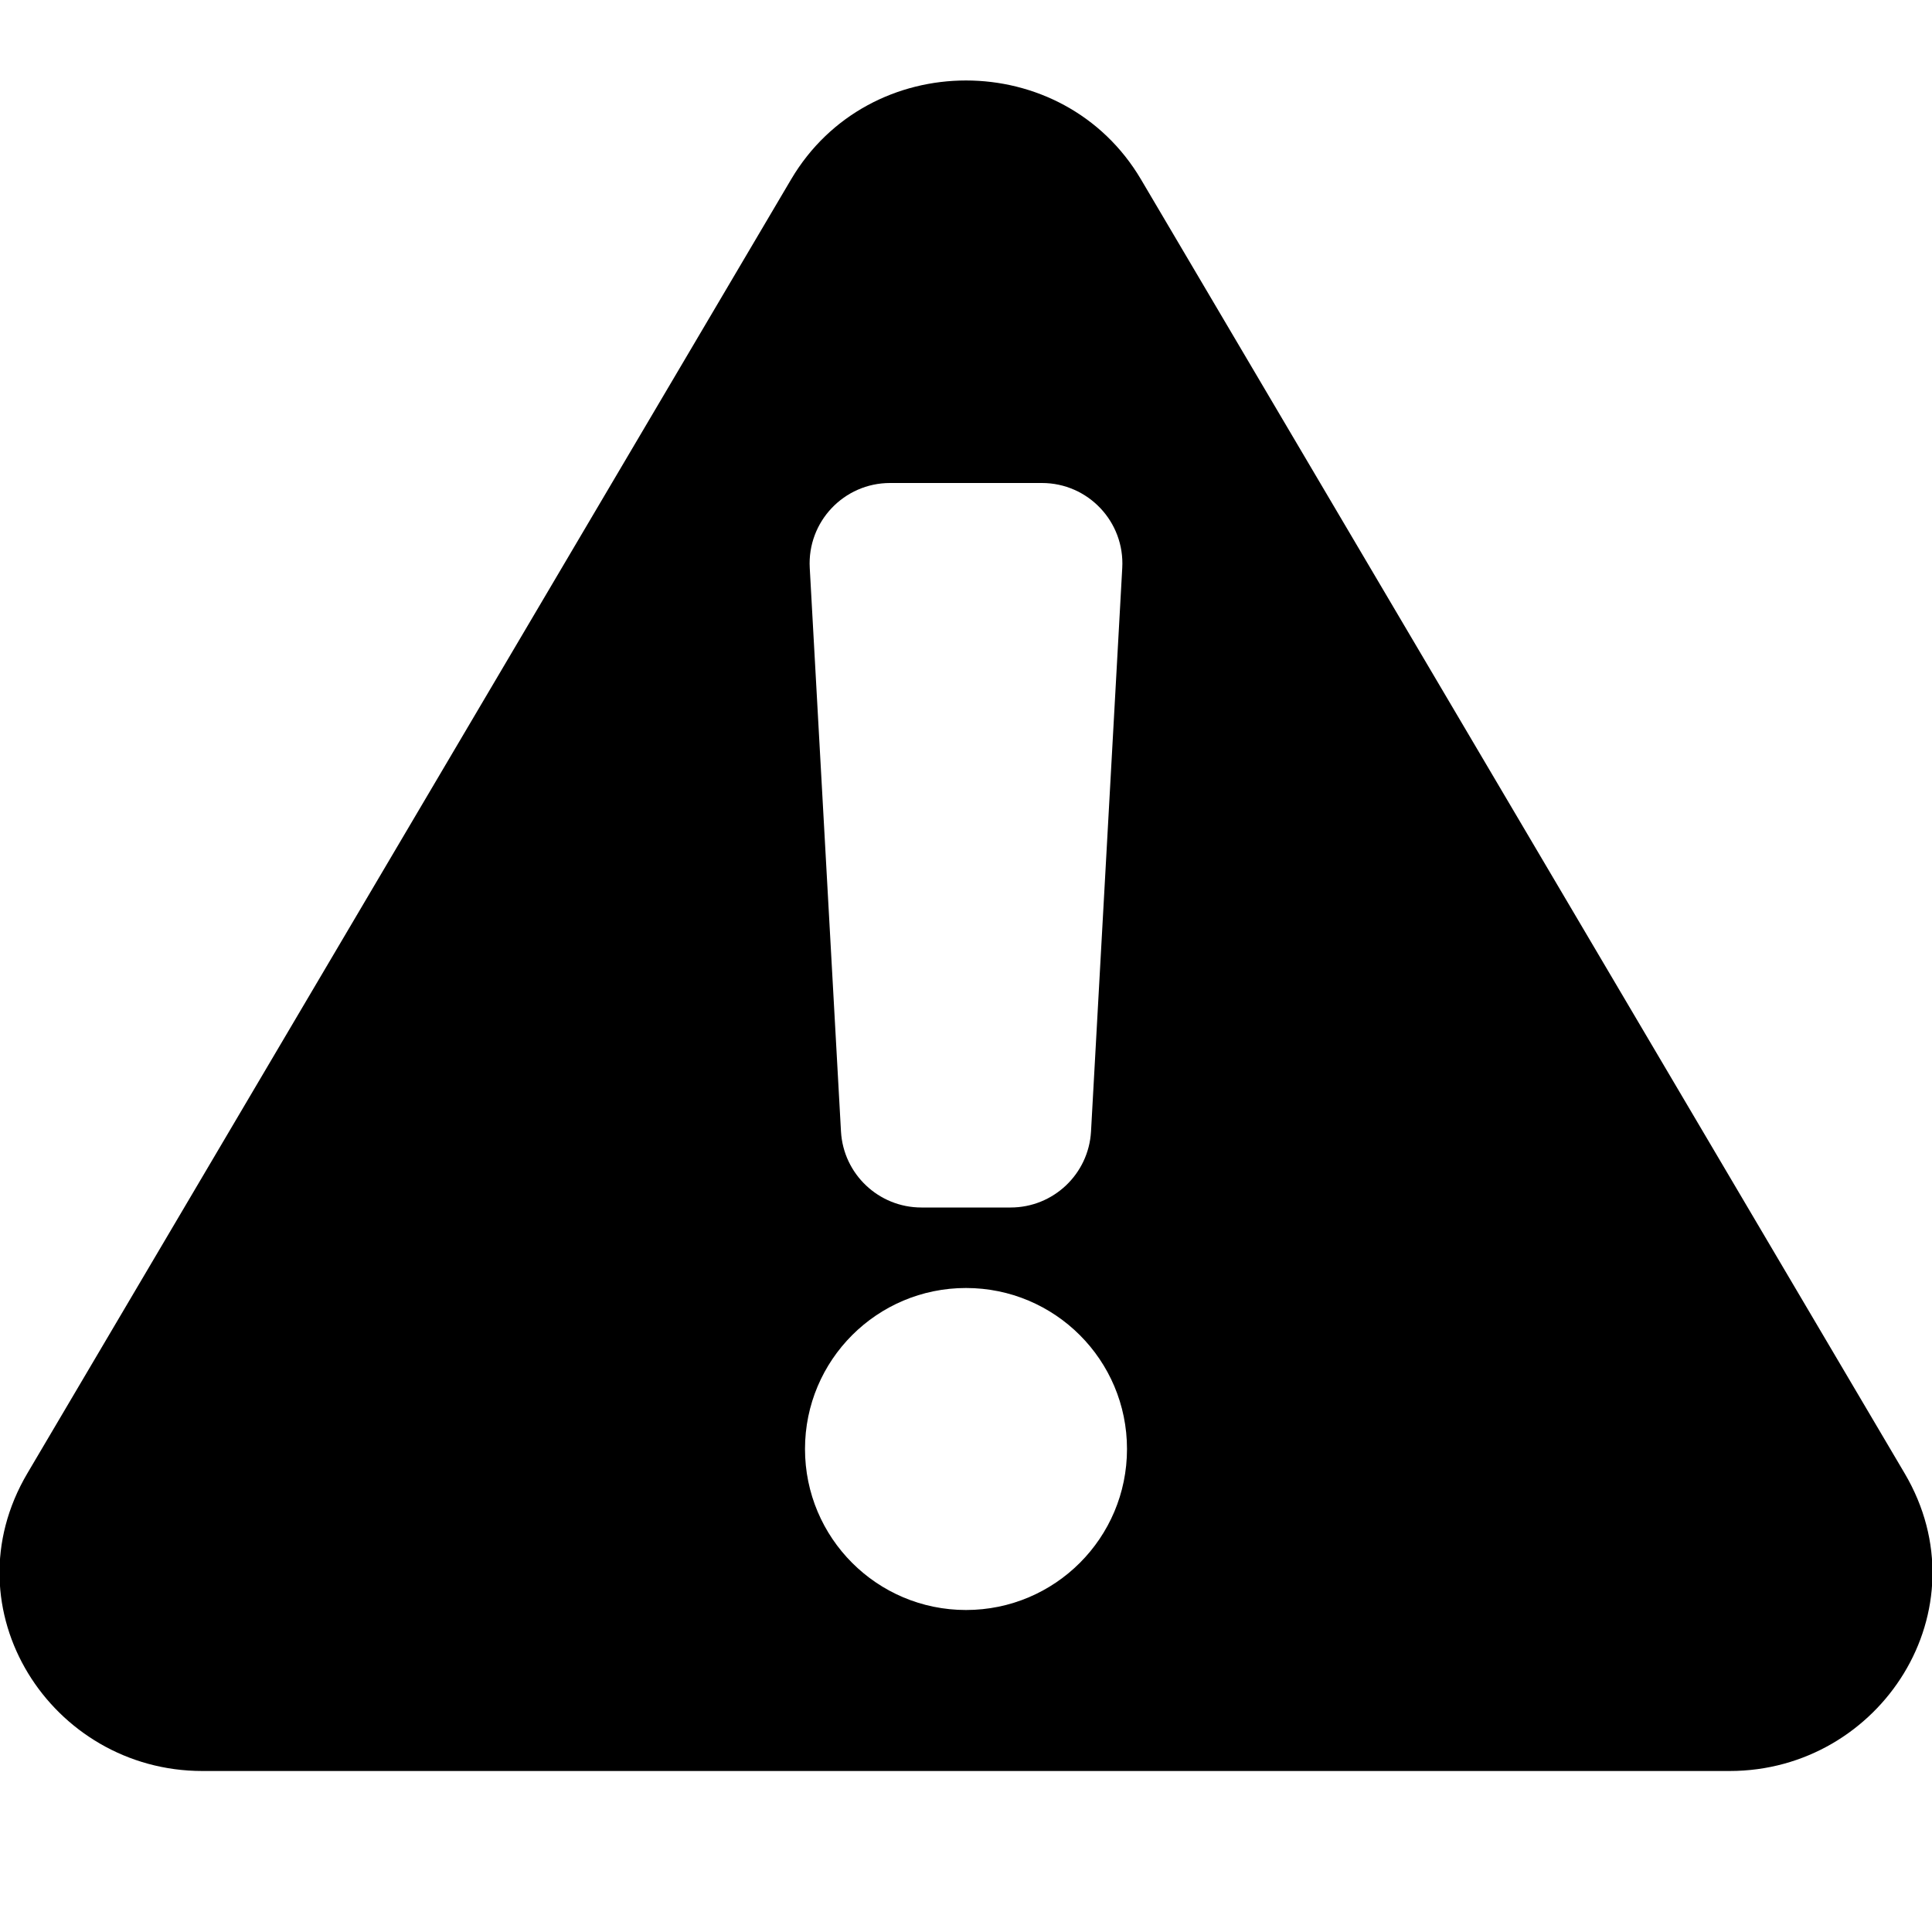
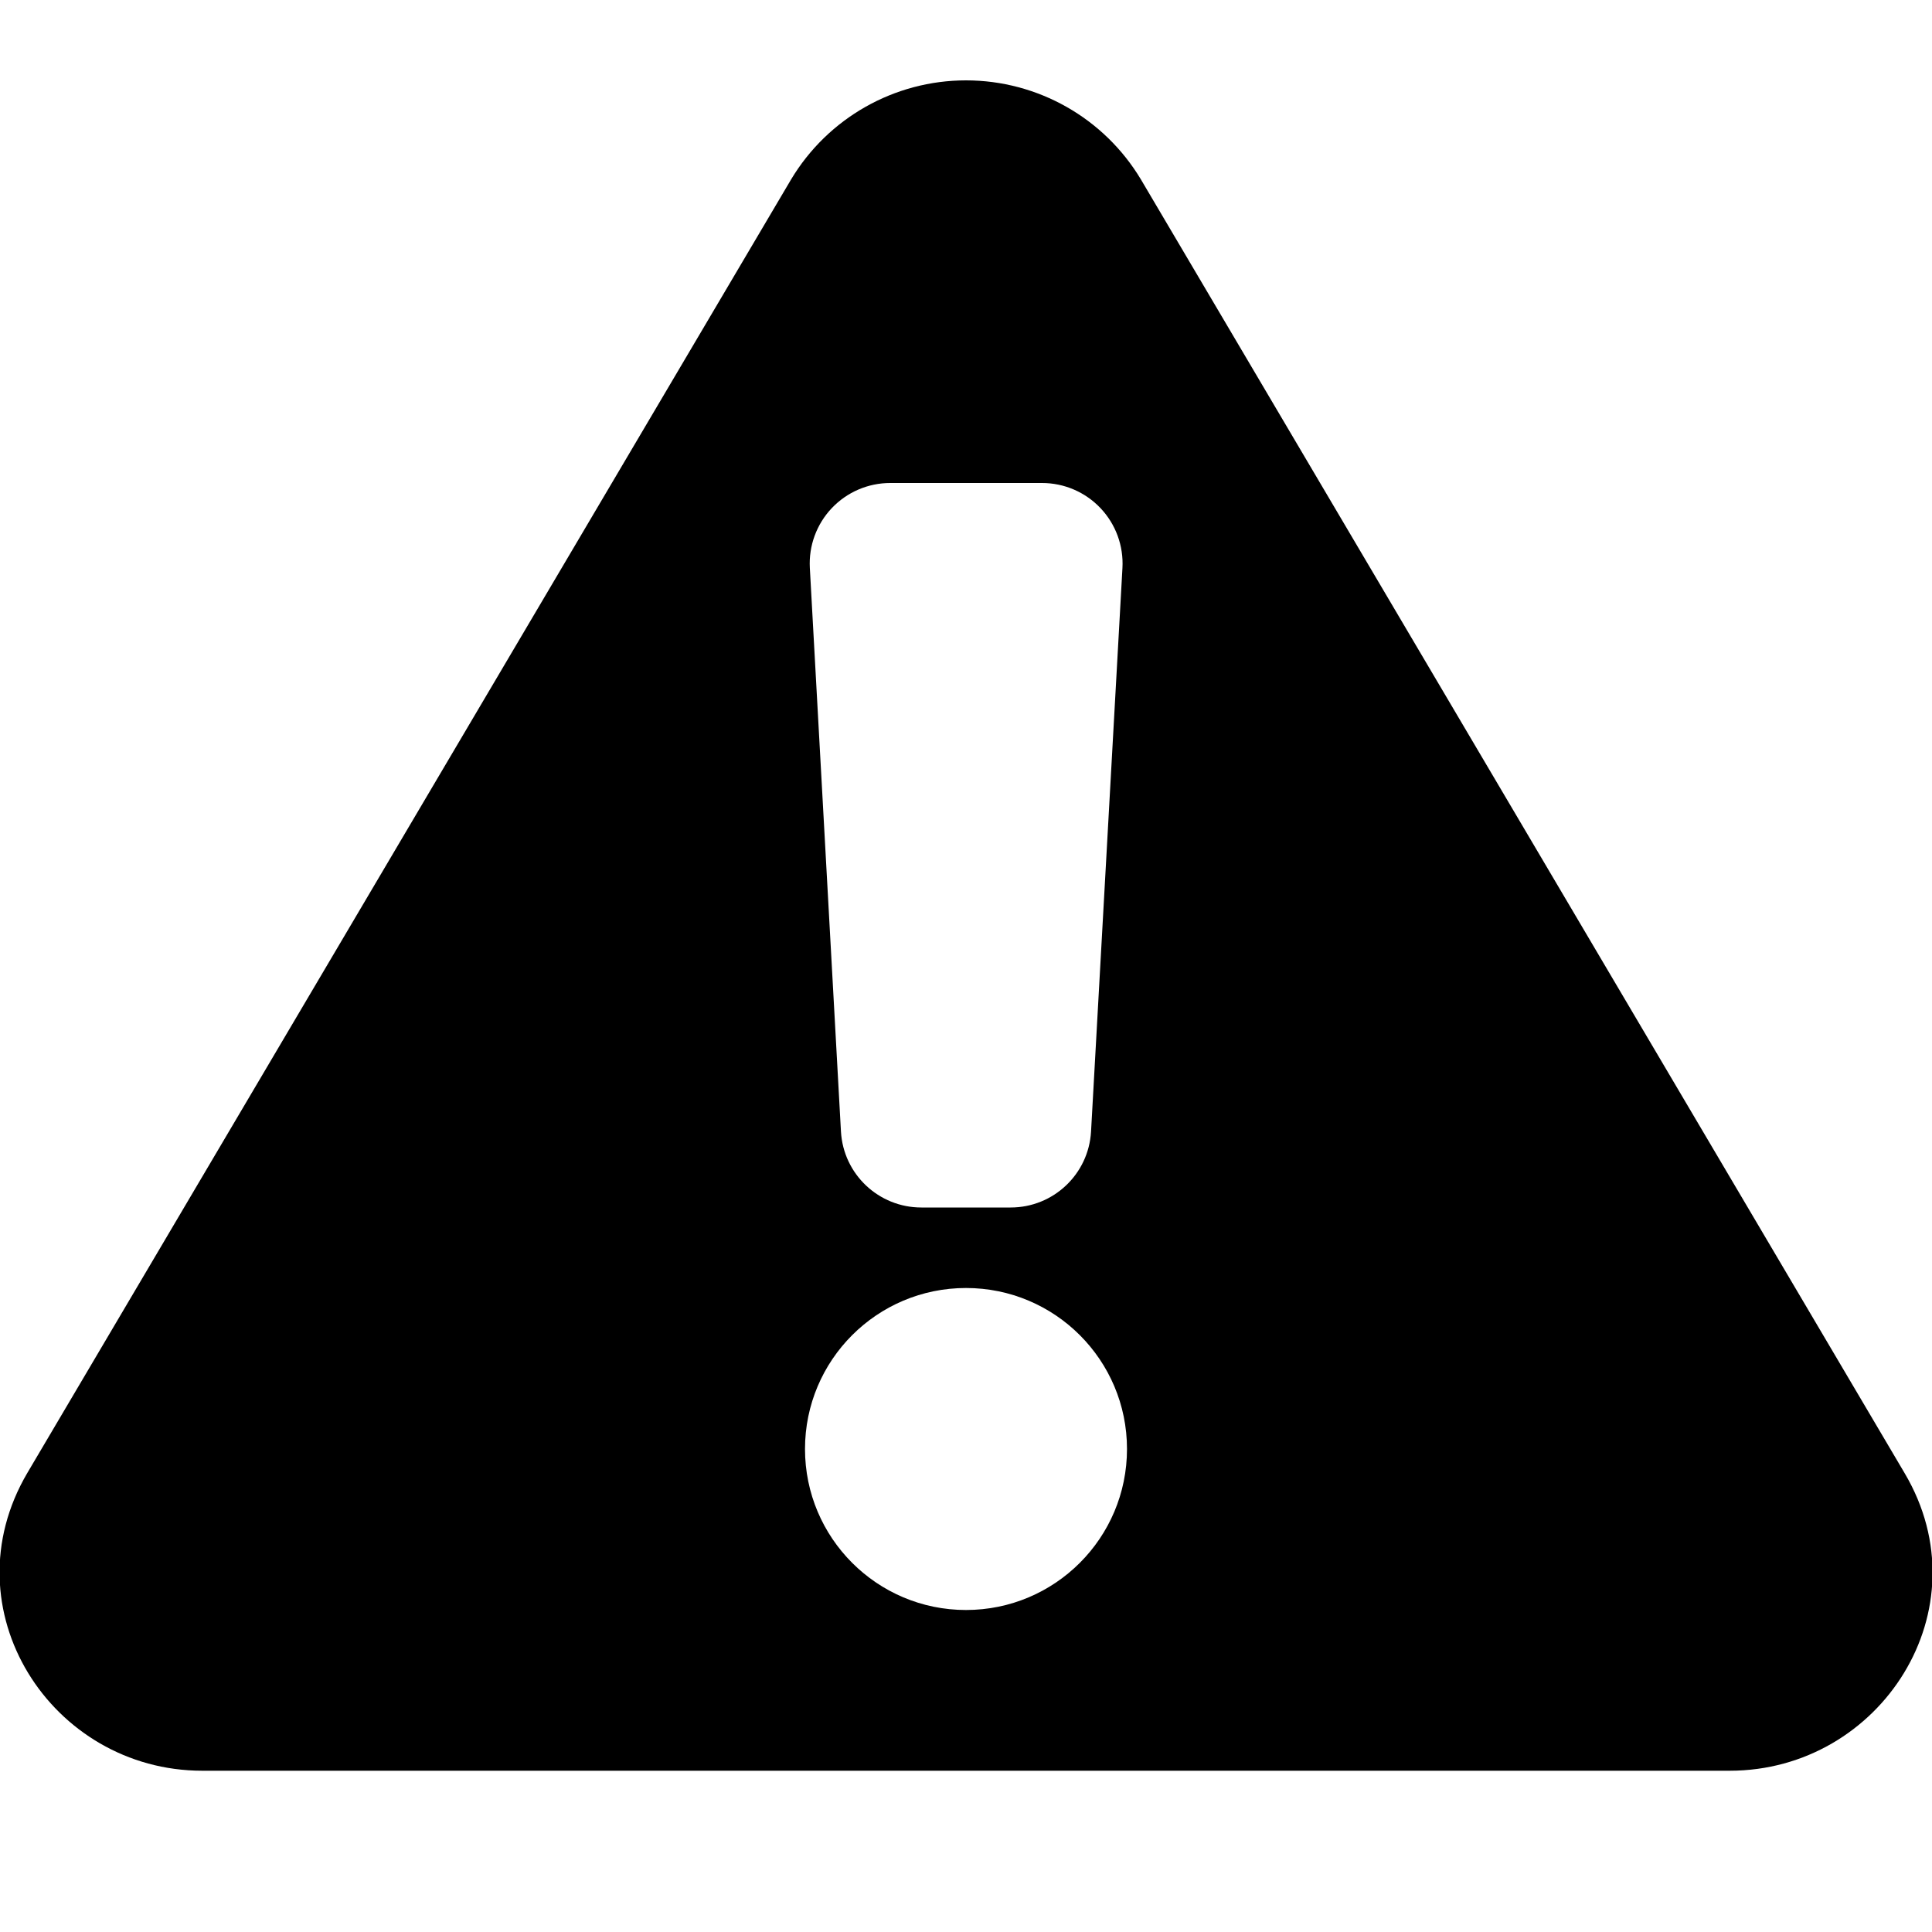
- <svg xmlns="http://www.w3.org/2000/svg" width="800px" height="800px" viewBox="0 0 24 24">
-   <path fill-rule="evenodd" clip-rule="evenodd" d="M9.827 2.229C10.794 0.59 13.206 0.59 14.174 2.229L23.66 18.302C24.658 19.993 23.364 22 21.486 22H2.514C0.636 22 -0.658 19.993 0.34 18.302L9.827 2.229ZM10.059 7.055C10.027 6.482 10.483 6 11.057 6H12.943C13.517 6 13.973 6.482 13.941 7.055L13.553 14.056C13.523 14.585 13.085 15 12.554 15H11.446C10.915 15 10.477 14.585 10.447 14.056L10.059 7.055ZM14 18C14 19.105 13.105 20 12 20C10.895 20 10 19.105 10 18C10 16.895 10.895 16 12 16C13.105 16 14 16.895 14 18Z" />
+ <svg xmlns="http://www.w3.org/2000/svg" viewBox="0 0 72 72">
+   <path fill-rule="evenodd" clip-rule="evenodd" d="M29.48 6.69a7.6 7.6 0 0 1 13.04 0L70.98 54.9c3 5.07-.89 11.09-6.52 11.09H7.54c-5.63 0-9.51-6.02-6.52-11.1zm.7 14.47a3 3 0 0 1 3-3.16h5.65a3 3 0 0 1 3 3.17l-1.17 21a3 3 0 0 1-3 2.83h-3.32a3 3 0 0 1-3-2.83zM42 54a6 6 0 1 1-12 0 6 6 0 0 1 12 0" />
</svg>
